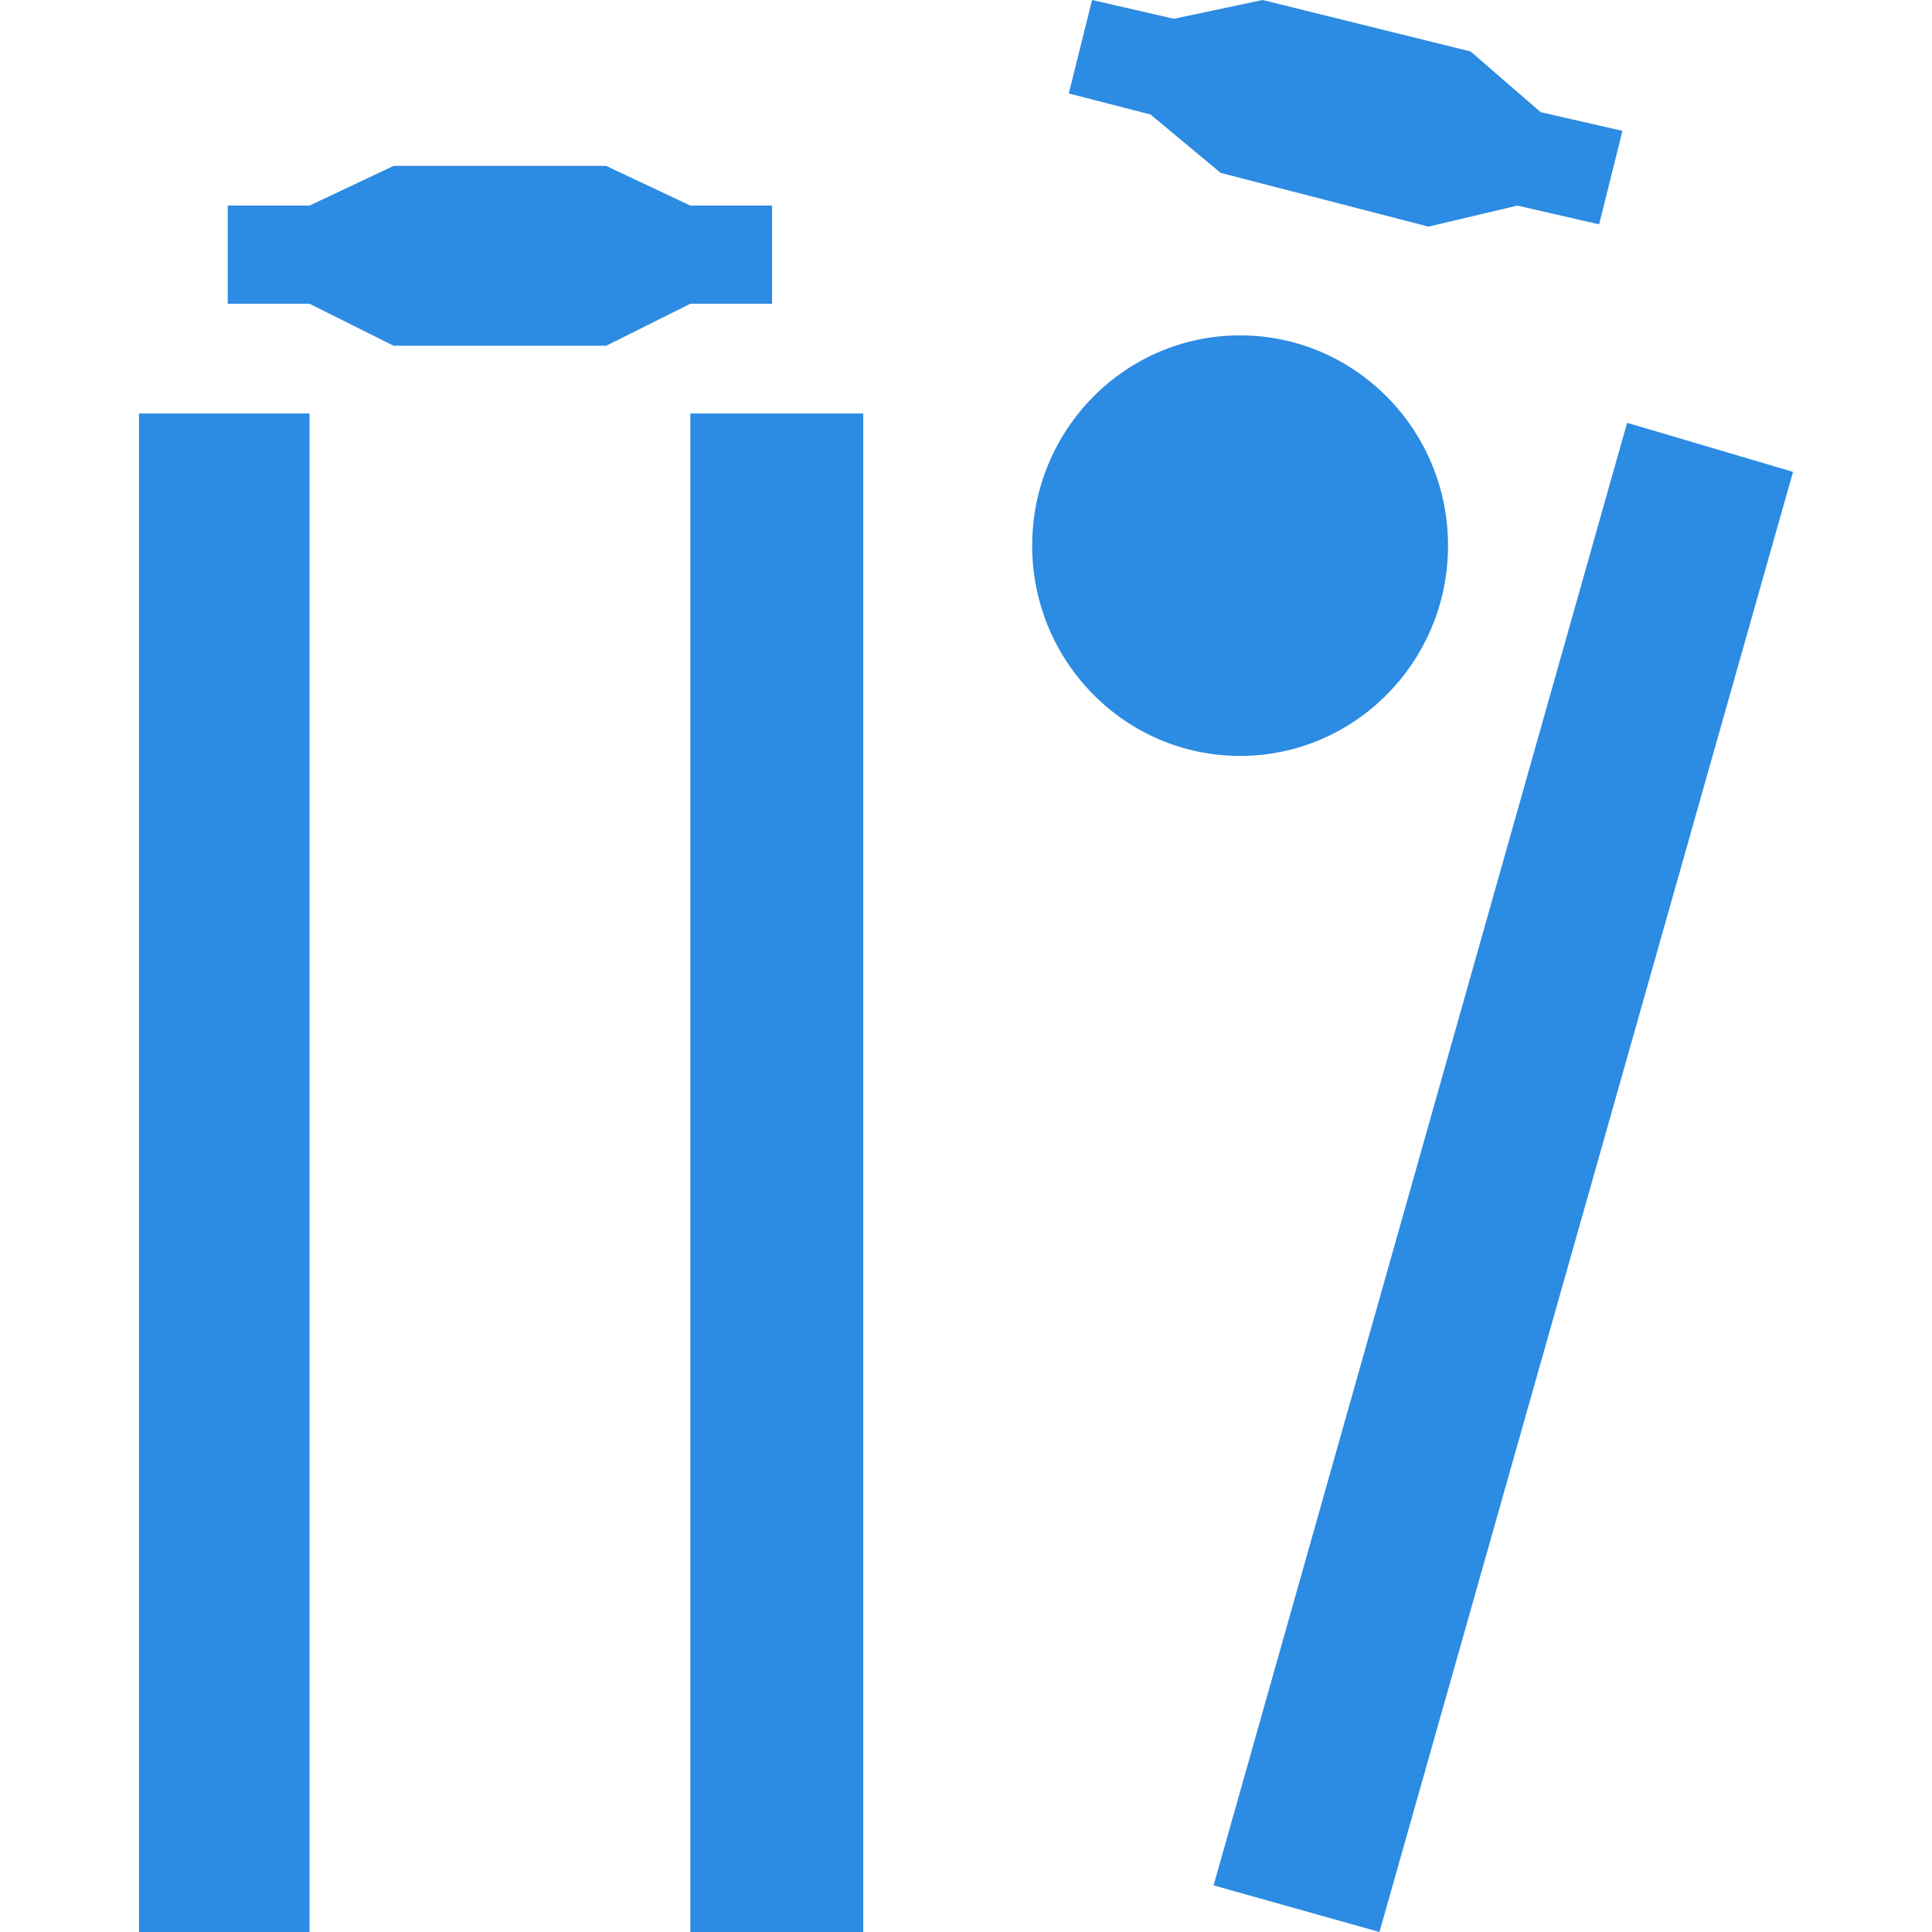
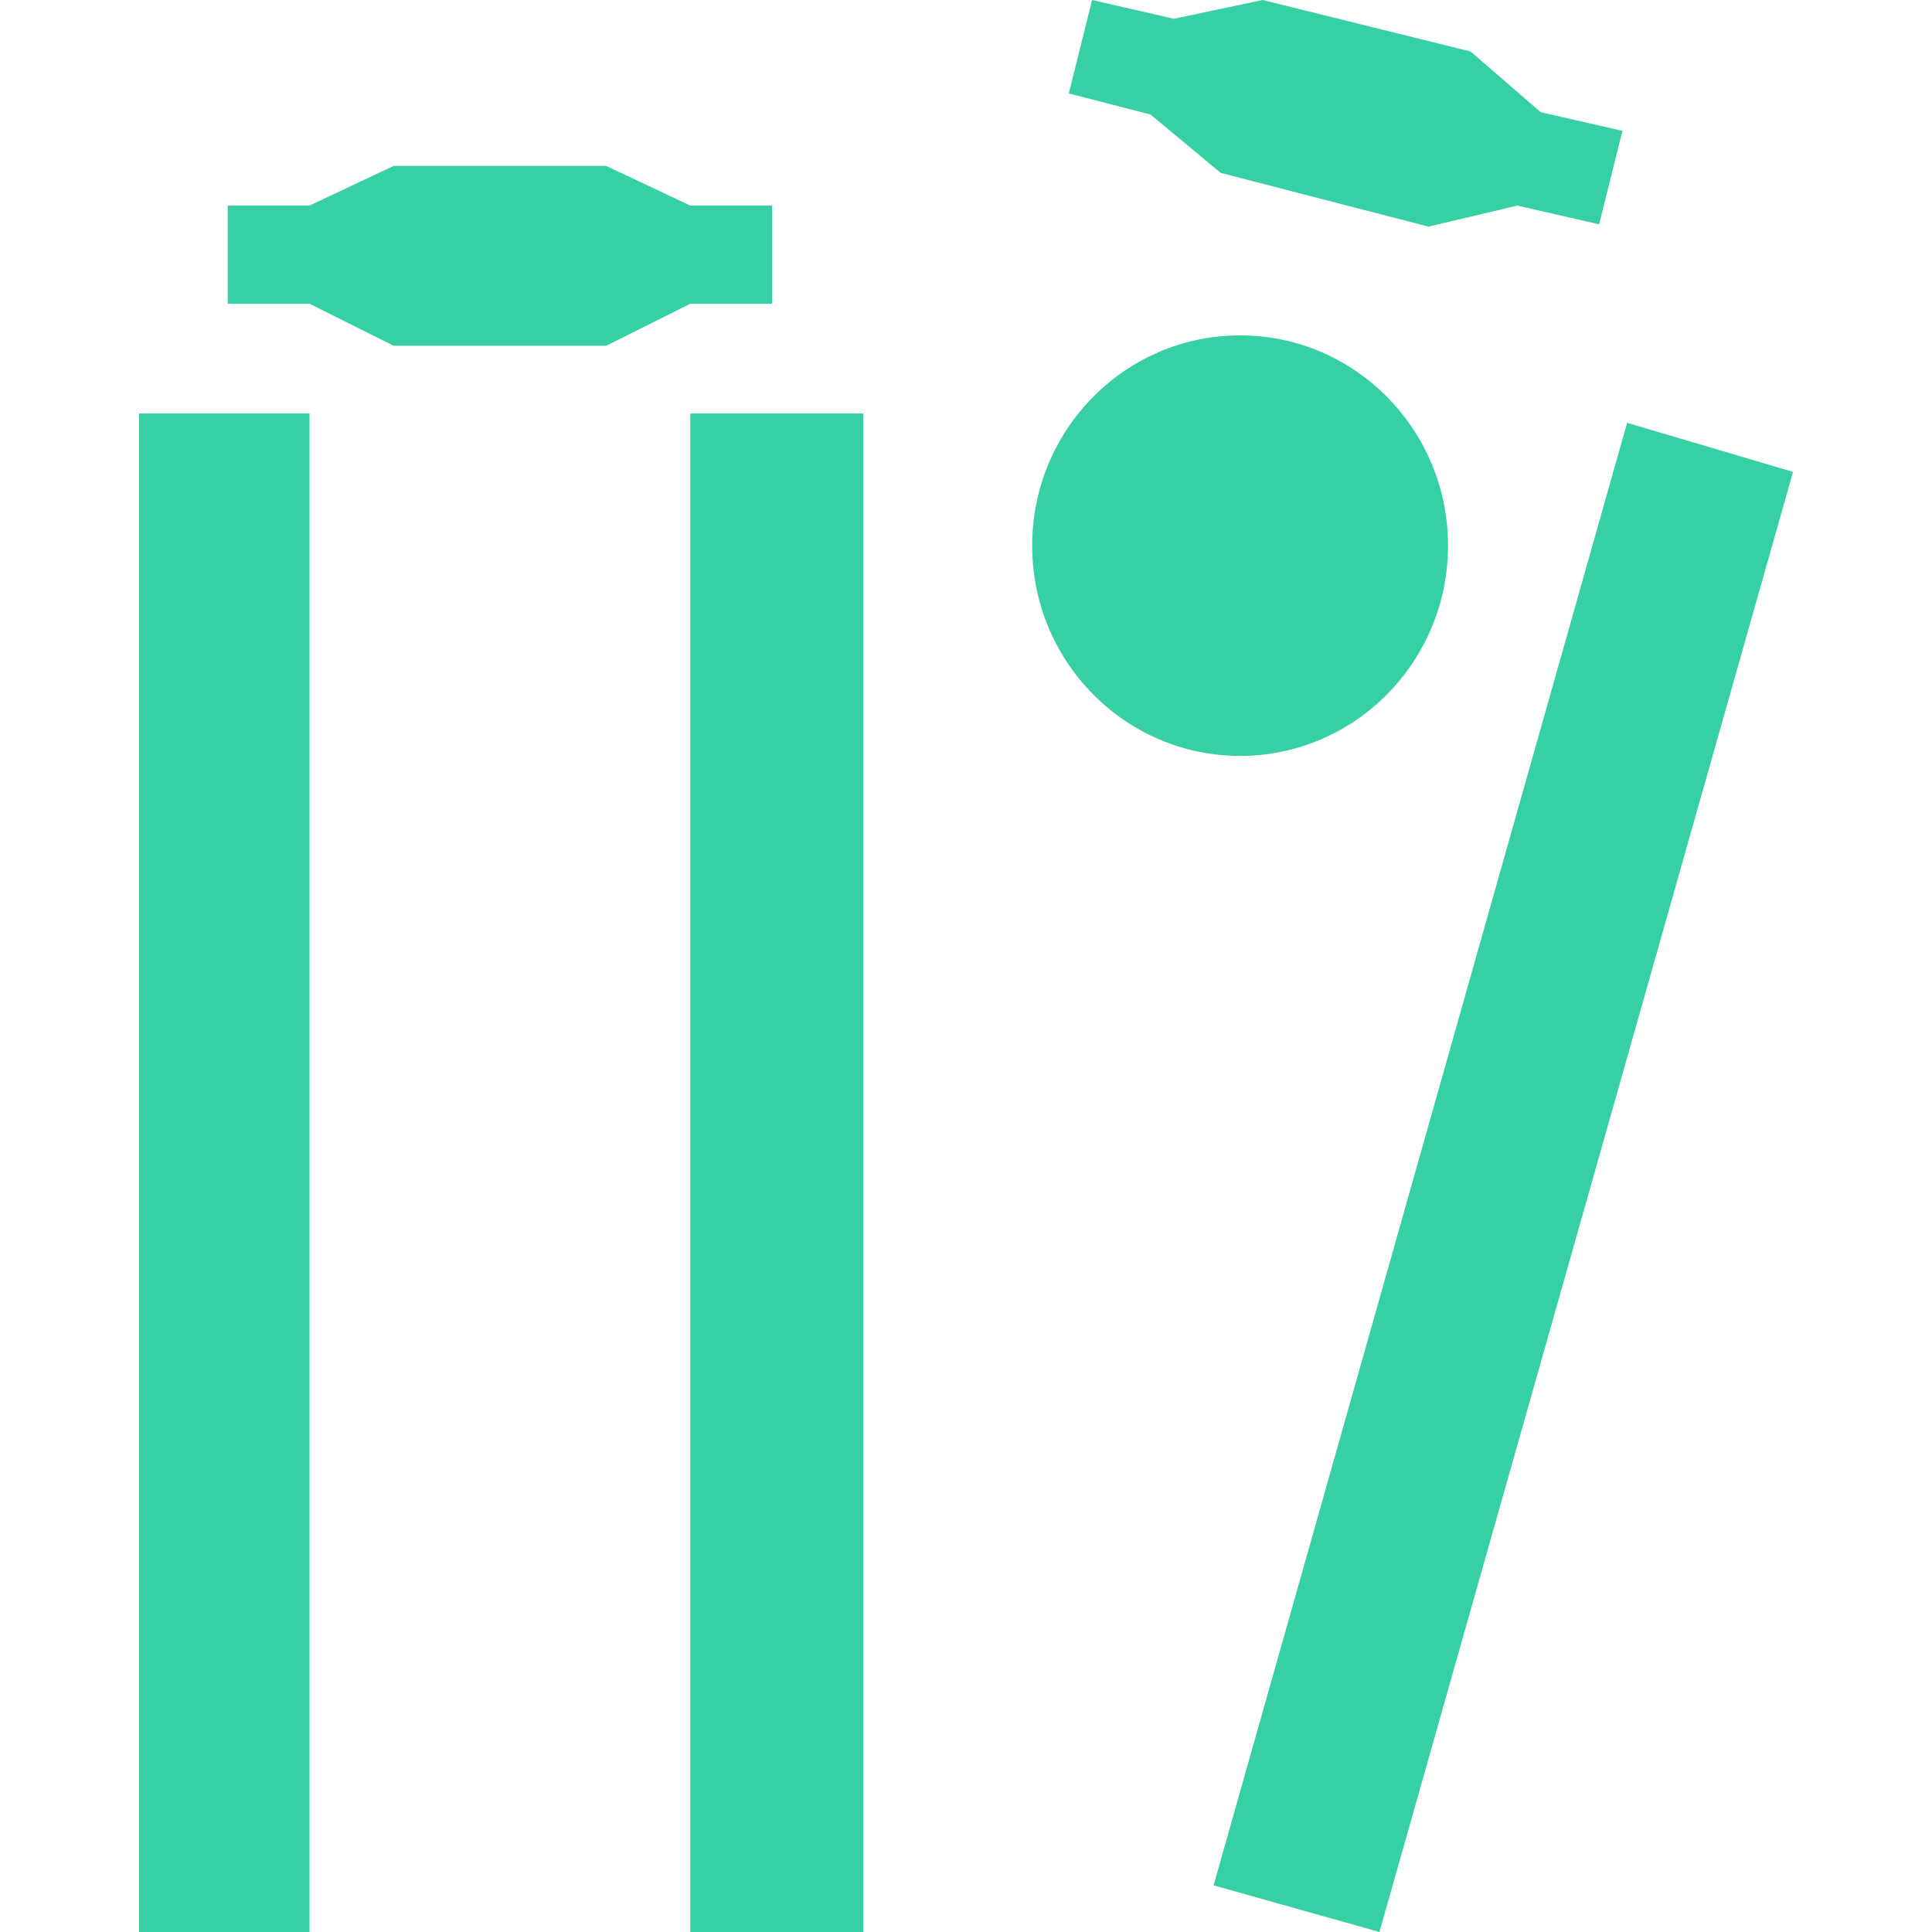
- <svg xmlns="http://www.w3.org/2000/svg" width="100" height="100" viewBox="0 0 100 100" fill="#2c8be2">
+ <svg xmlns="http://www.w3.org/2000/svg" width="100" height="100" viewBox="0 0 100 100" fill="#37d0a4">
  <g>
    <rect x="7.193" y="21.403" fill-rule="evenodd" clip-rule="evenodd" width="8.827" height="78.597" />
    <path fill-rule="evenodd" clip-rule="evenodd" d="M64.184,17.359c5.943,0,10.766,4.875,10.766,10.884   c0,6.006-4.822,10.883-10.766,10.883c-5.94,0-10.759-4.877-10.759-10.883C53.425,22.233,58.243,17.359,64.184,17.359" />
    <polygon fill-rule="evenodd" clip-rule="evenodd" points="11.786,10.641 11.786,15.722 16.021,15.722 20.373,17.896 31.375,17.896    35.731,15.722 39.963,15.722 39.963,10.641 35.731,10.641 31.375,8.587 20.373,8.587 16.021,10.641  " />
    <rect x="35.731" y="21.403" fill-rule="evenodd" clip-rule="evenodd" width="8.949" height="78.597" />
    <polygon fill-rule="evenodd" clip-rule="evenodd" points="56.527,0 55.32,4.838 59.552,5.927 63.18,8.948 73.938,11.73    78.538,10.641 82.77,11.612 83.977,6.773 79.745,5.806 76.117,2.664 65.354,0 60.759,0.971  " />
    <polygon fill-rule="evenodd" clip-rule="evenodd" points="84.219,21.885 62.815,97.586 71.4,100 92.807,24.424  " />
  </g>
</svg>
